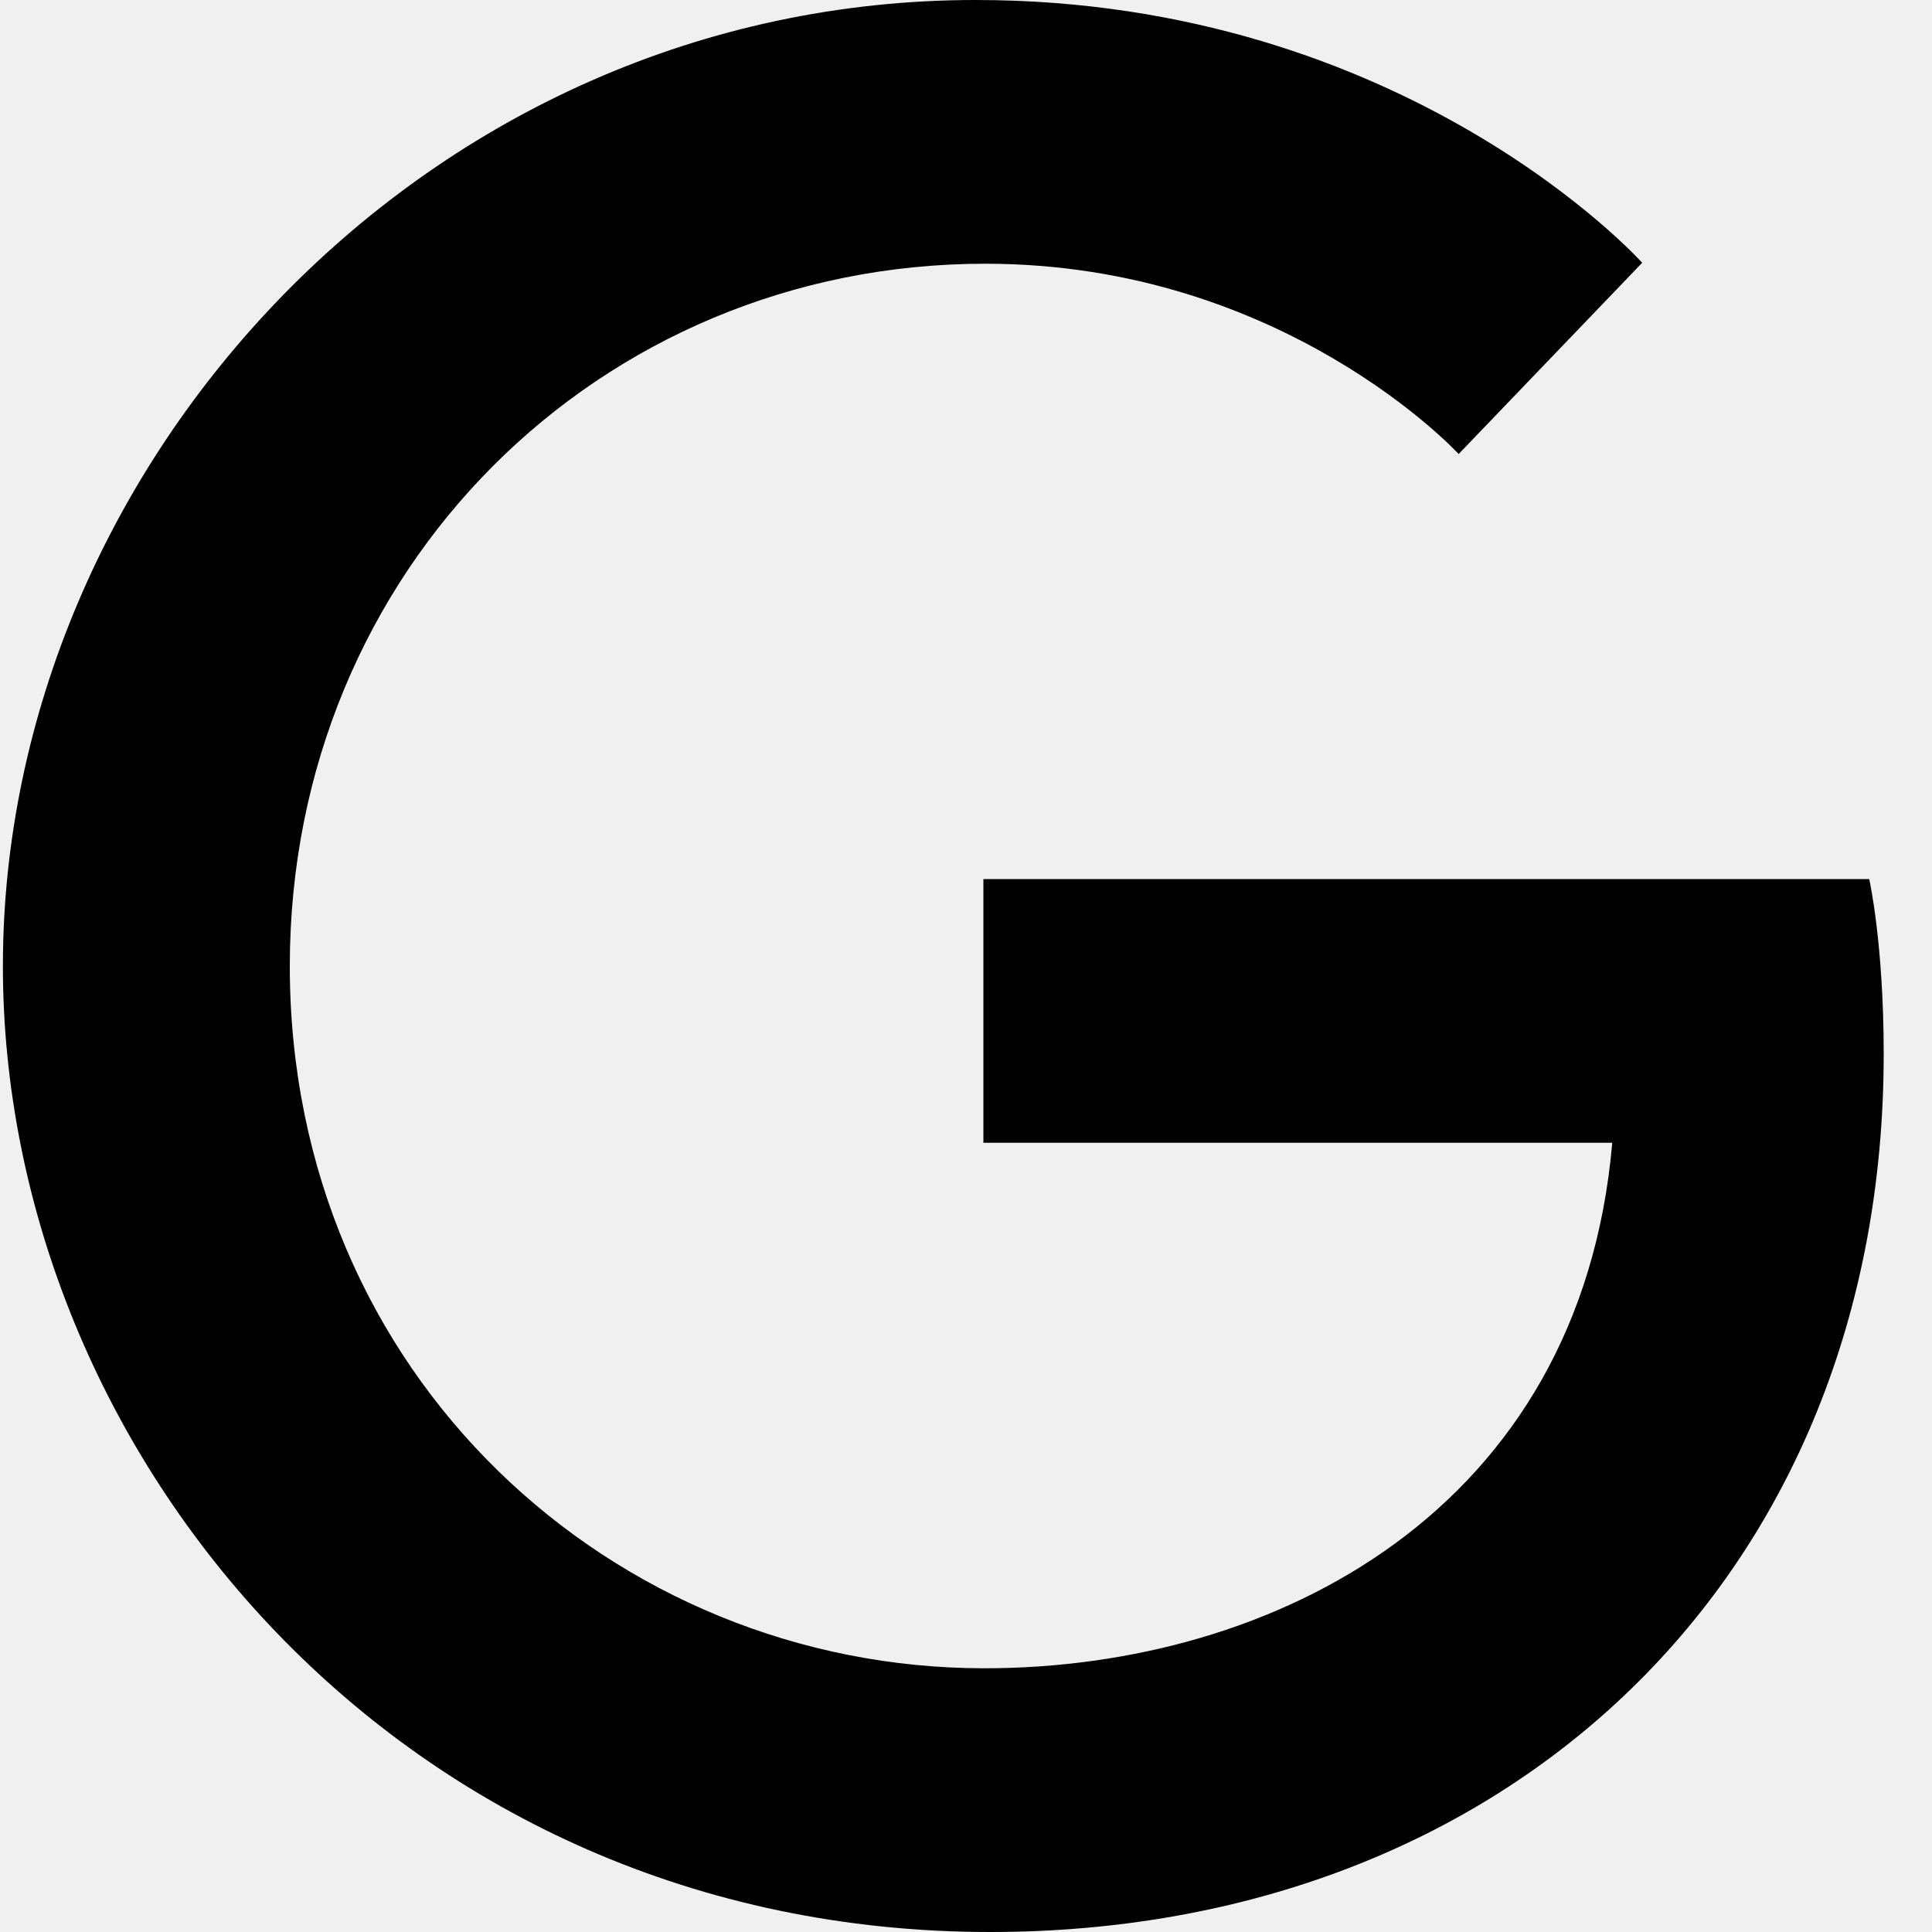
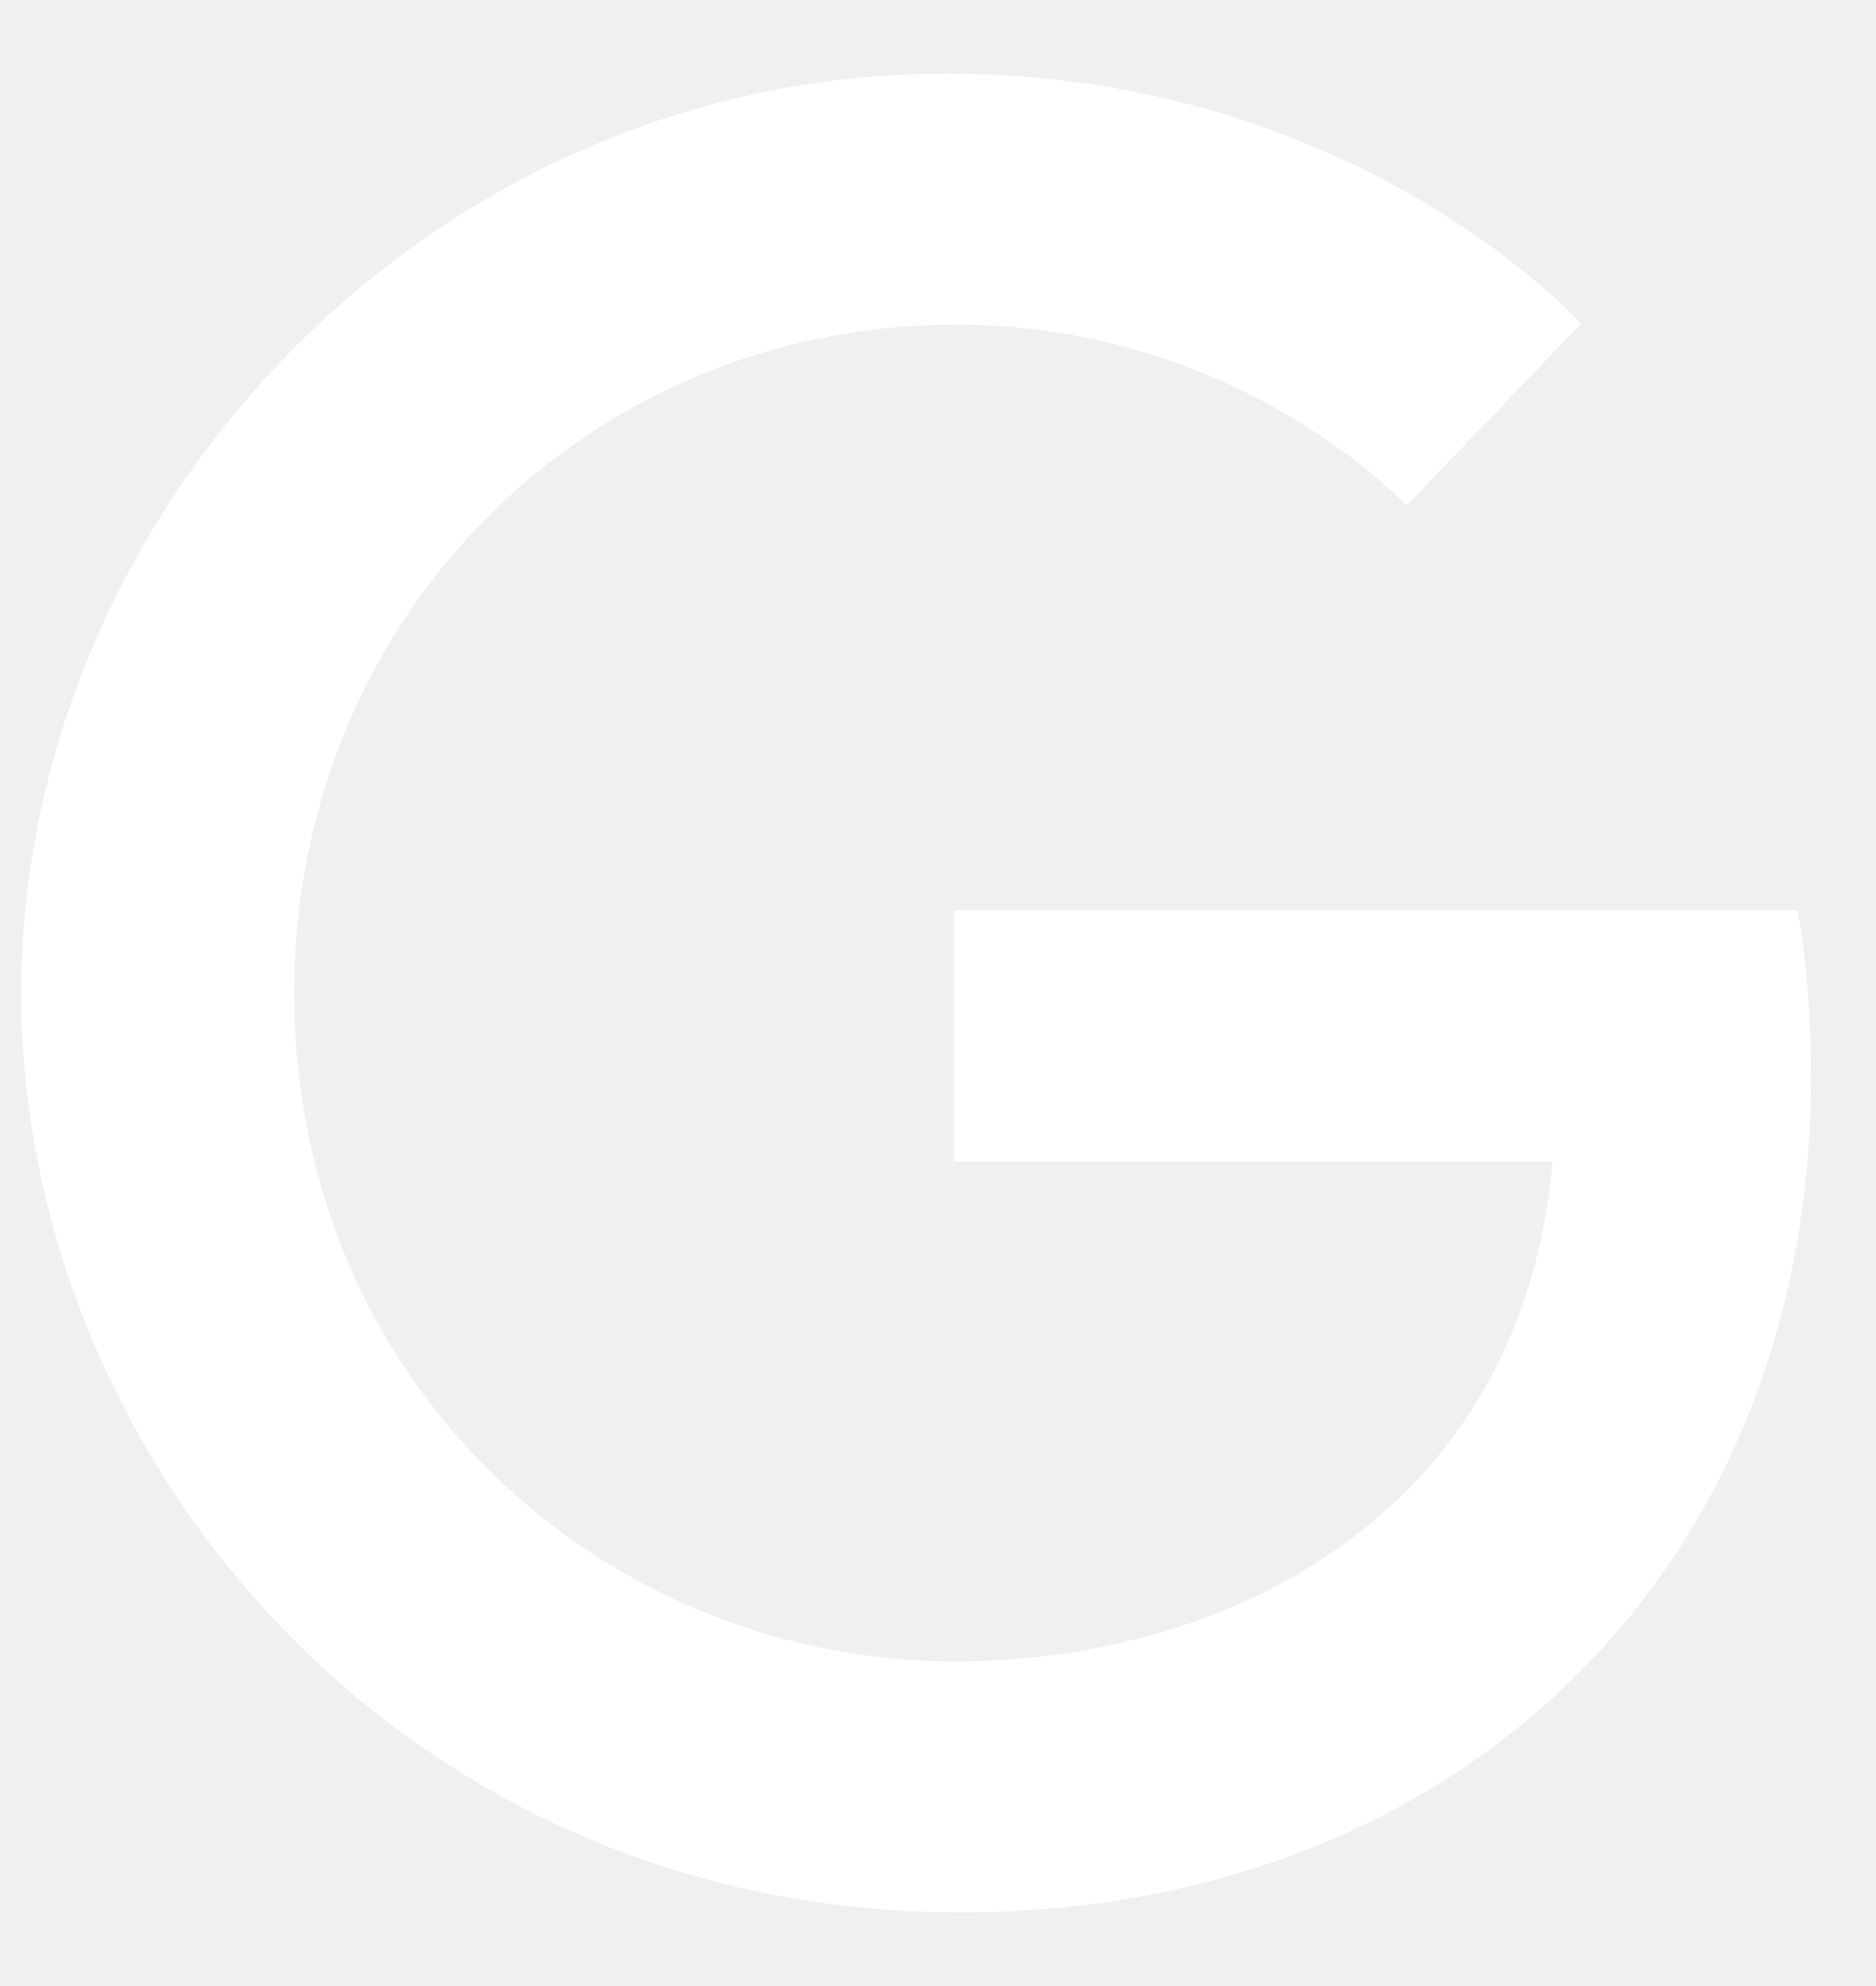
- <svg xmlns="http://www.w3.org/2000/svg" width="20" height="20" viewBox="0 0 20 20" fill="none">
-   <path d="M19.35 9.1H10.18V11.83H16.69C16.36 15.64 13.19 17.27 10.19 17.27C6.36 17.27 3 14.25 3 10C3 5.9 6.2 2.73 10.2 2.73C13.29 2.73 15.1 4.7 15.1 4.7L17 2.72C17 2.72 14.56 0 10.1 0C4.42 0 0.03 4.8 0.03 10C0.03 15.05 4.16 20 10.25 20C15.6 20 19.5 16.33 19.5 10.91C19.5 9.76 19.35 9.1 19.35 9.1Z" fill="black" />
+ <svg xmlns="http://www.w3.org/2000/svg" width="17" height="18" viewBox="0 0 17 18" fill="none">
+   <path d="M16.292 8.25H8.65V10.525H14.075C13.8 13.7 11.158 15.058 8.658 15.058C5.467 15.058 2.667 12.541 2.667 9C2.667 5.583 5.333 2.942 8.667 2.942C11.242 2.942 12.75 4.583 12.75 4.583L14.333 2.933C14.333 2.933 12.3 0.667 8.583 0.667C3.85 0.667 0.192 4.667 0.192 9C0.192 13.208 3.633 17.333 8.708 17.333C13.167 17.333 16.417 14.275 16.417 9.758C16.417 8.8 16.292 8.25 16.292 8.25Z" fill="white" />
</svg>
